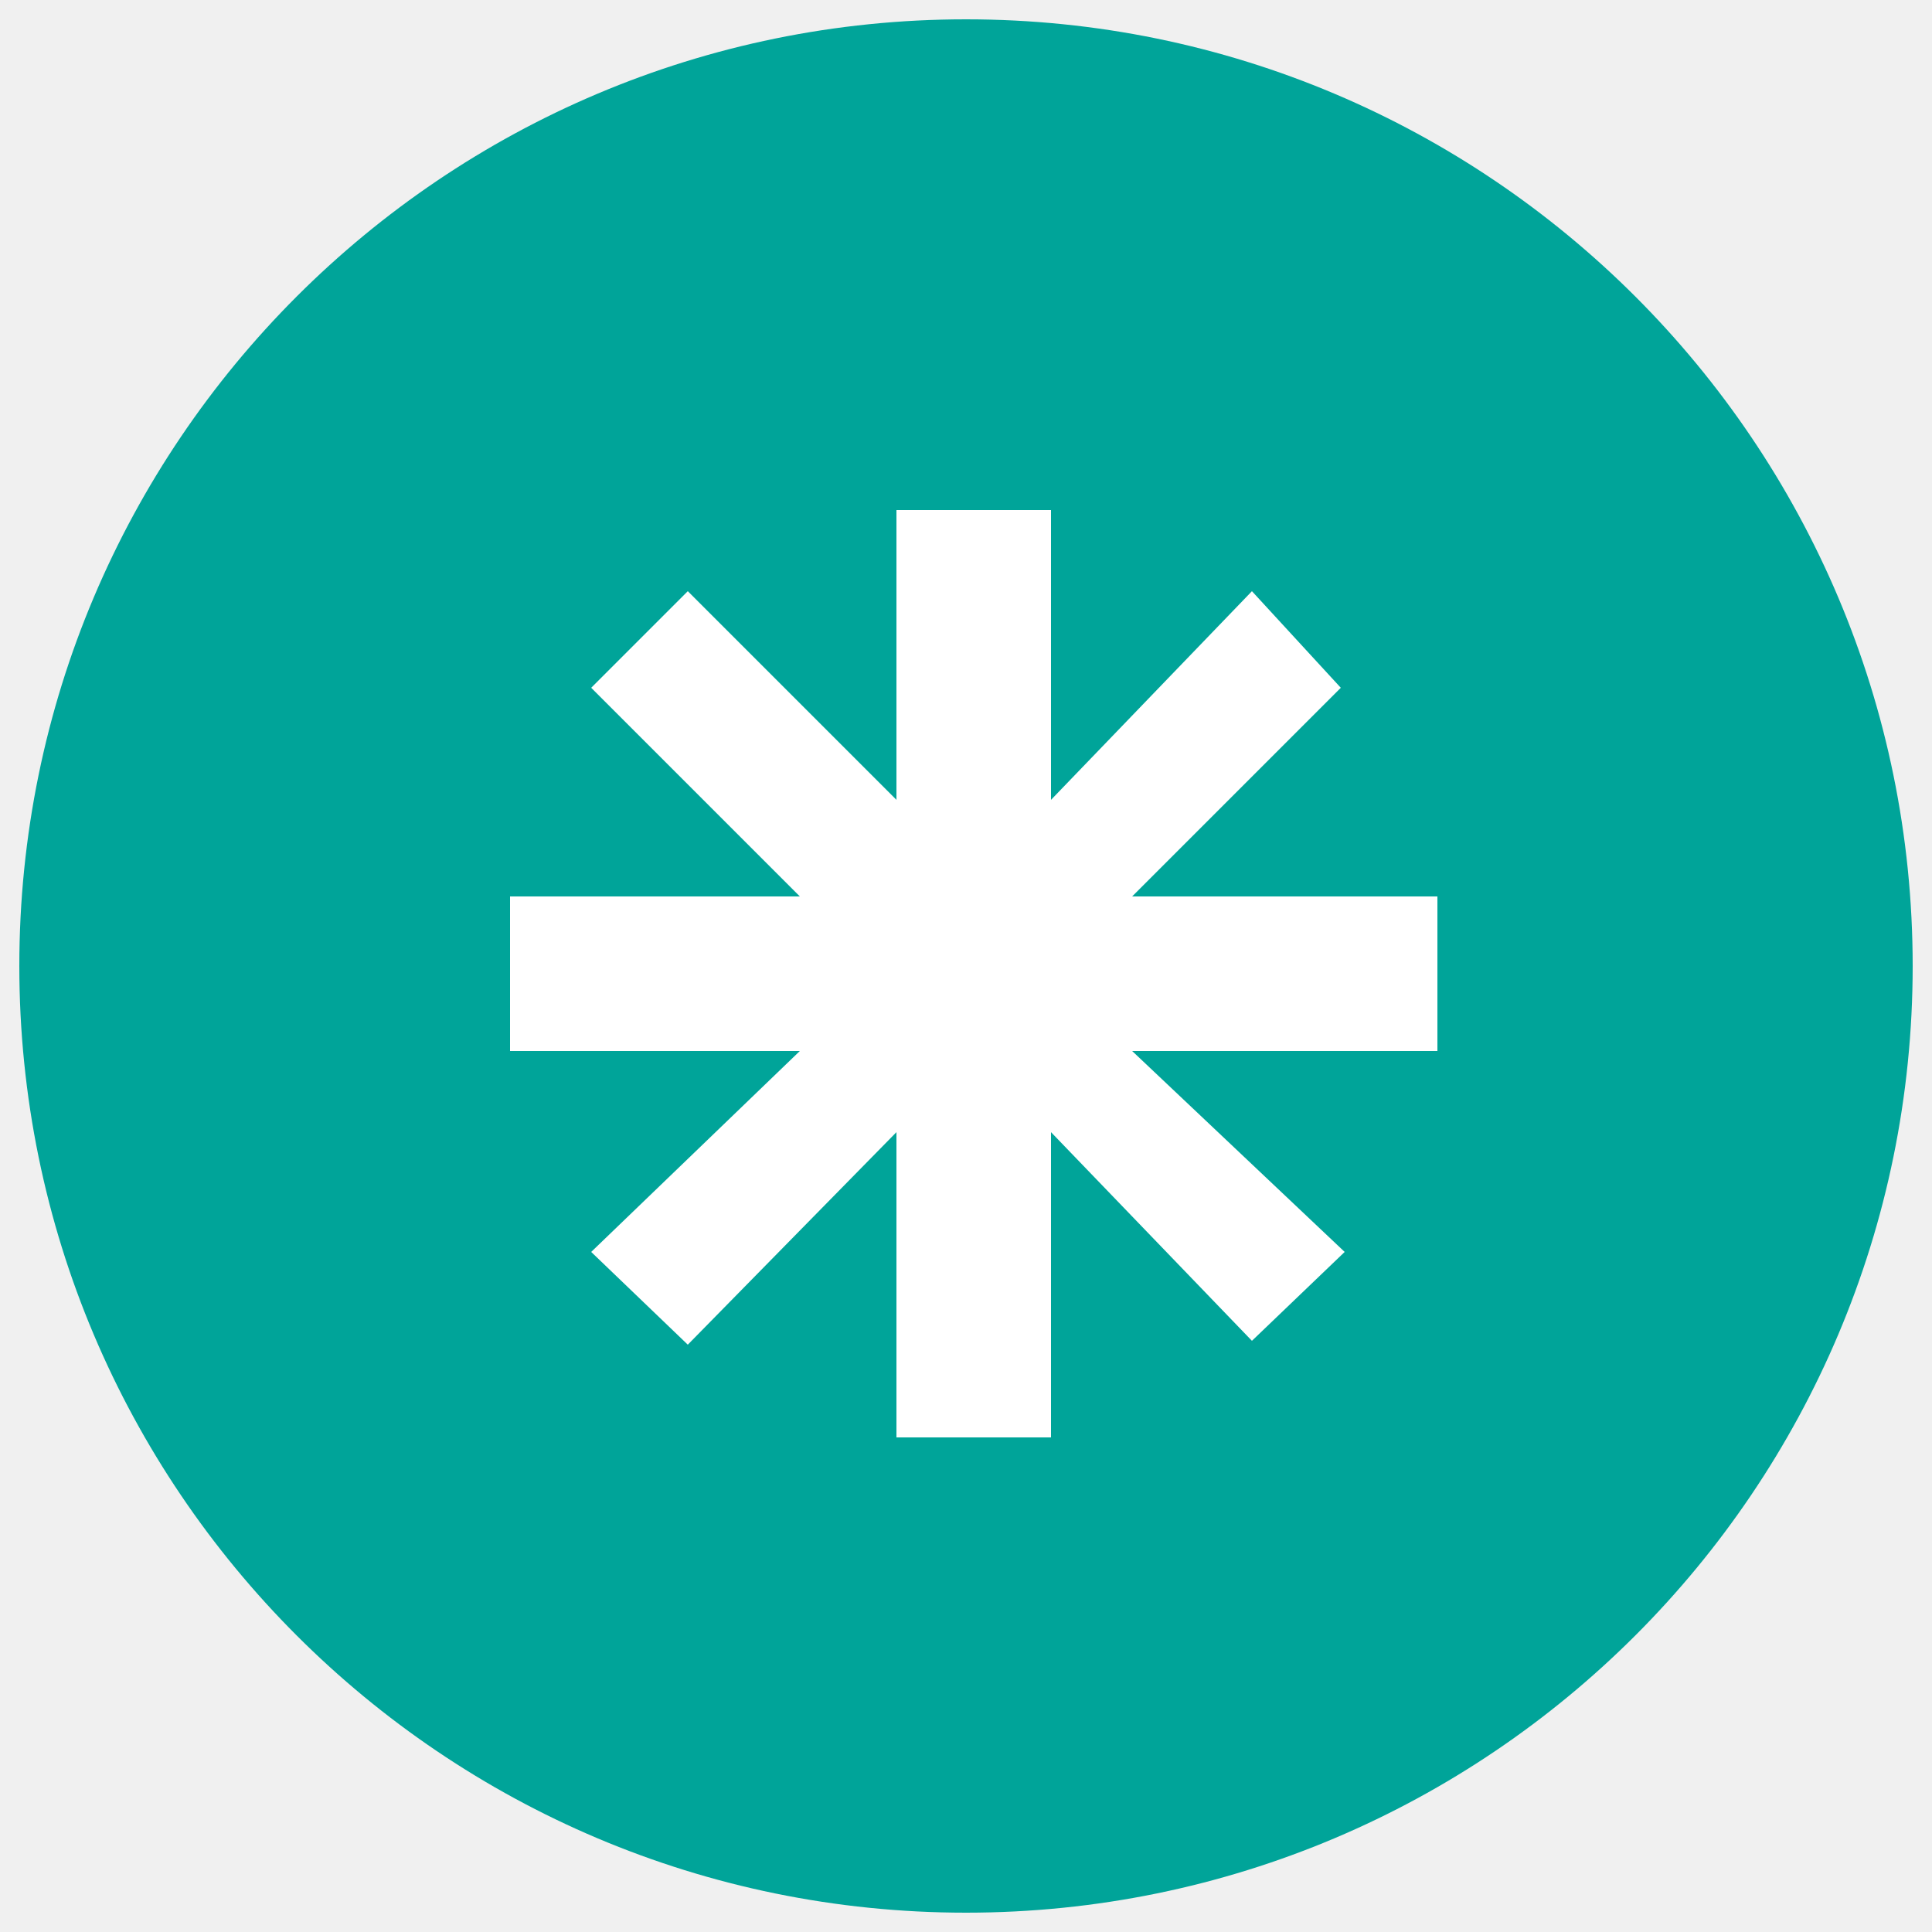
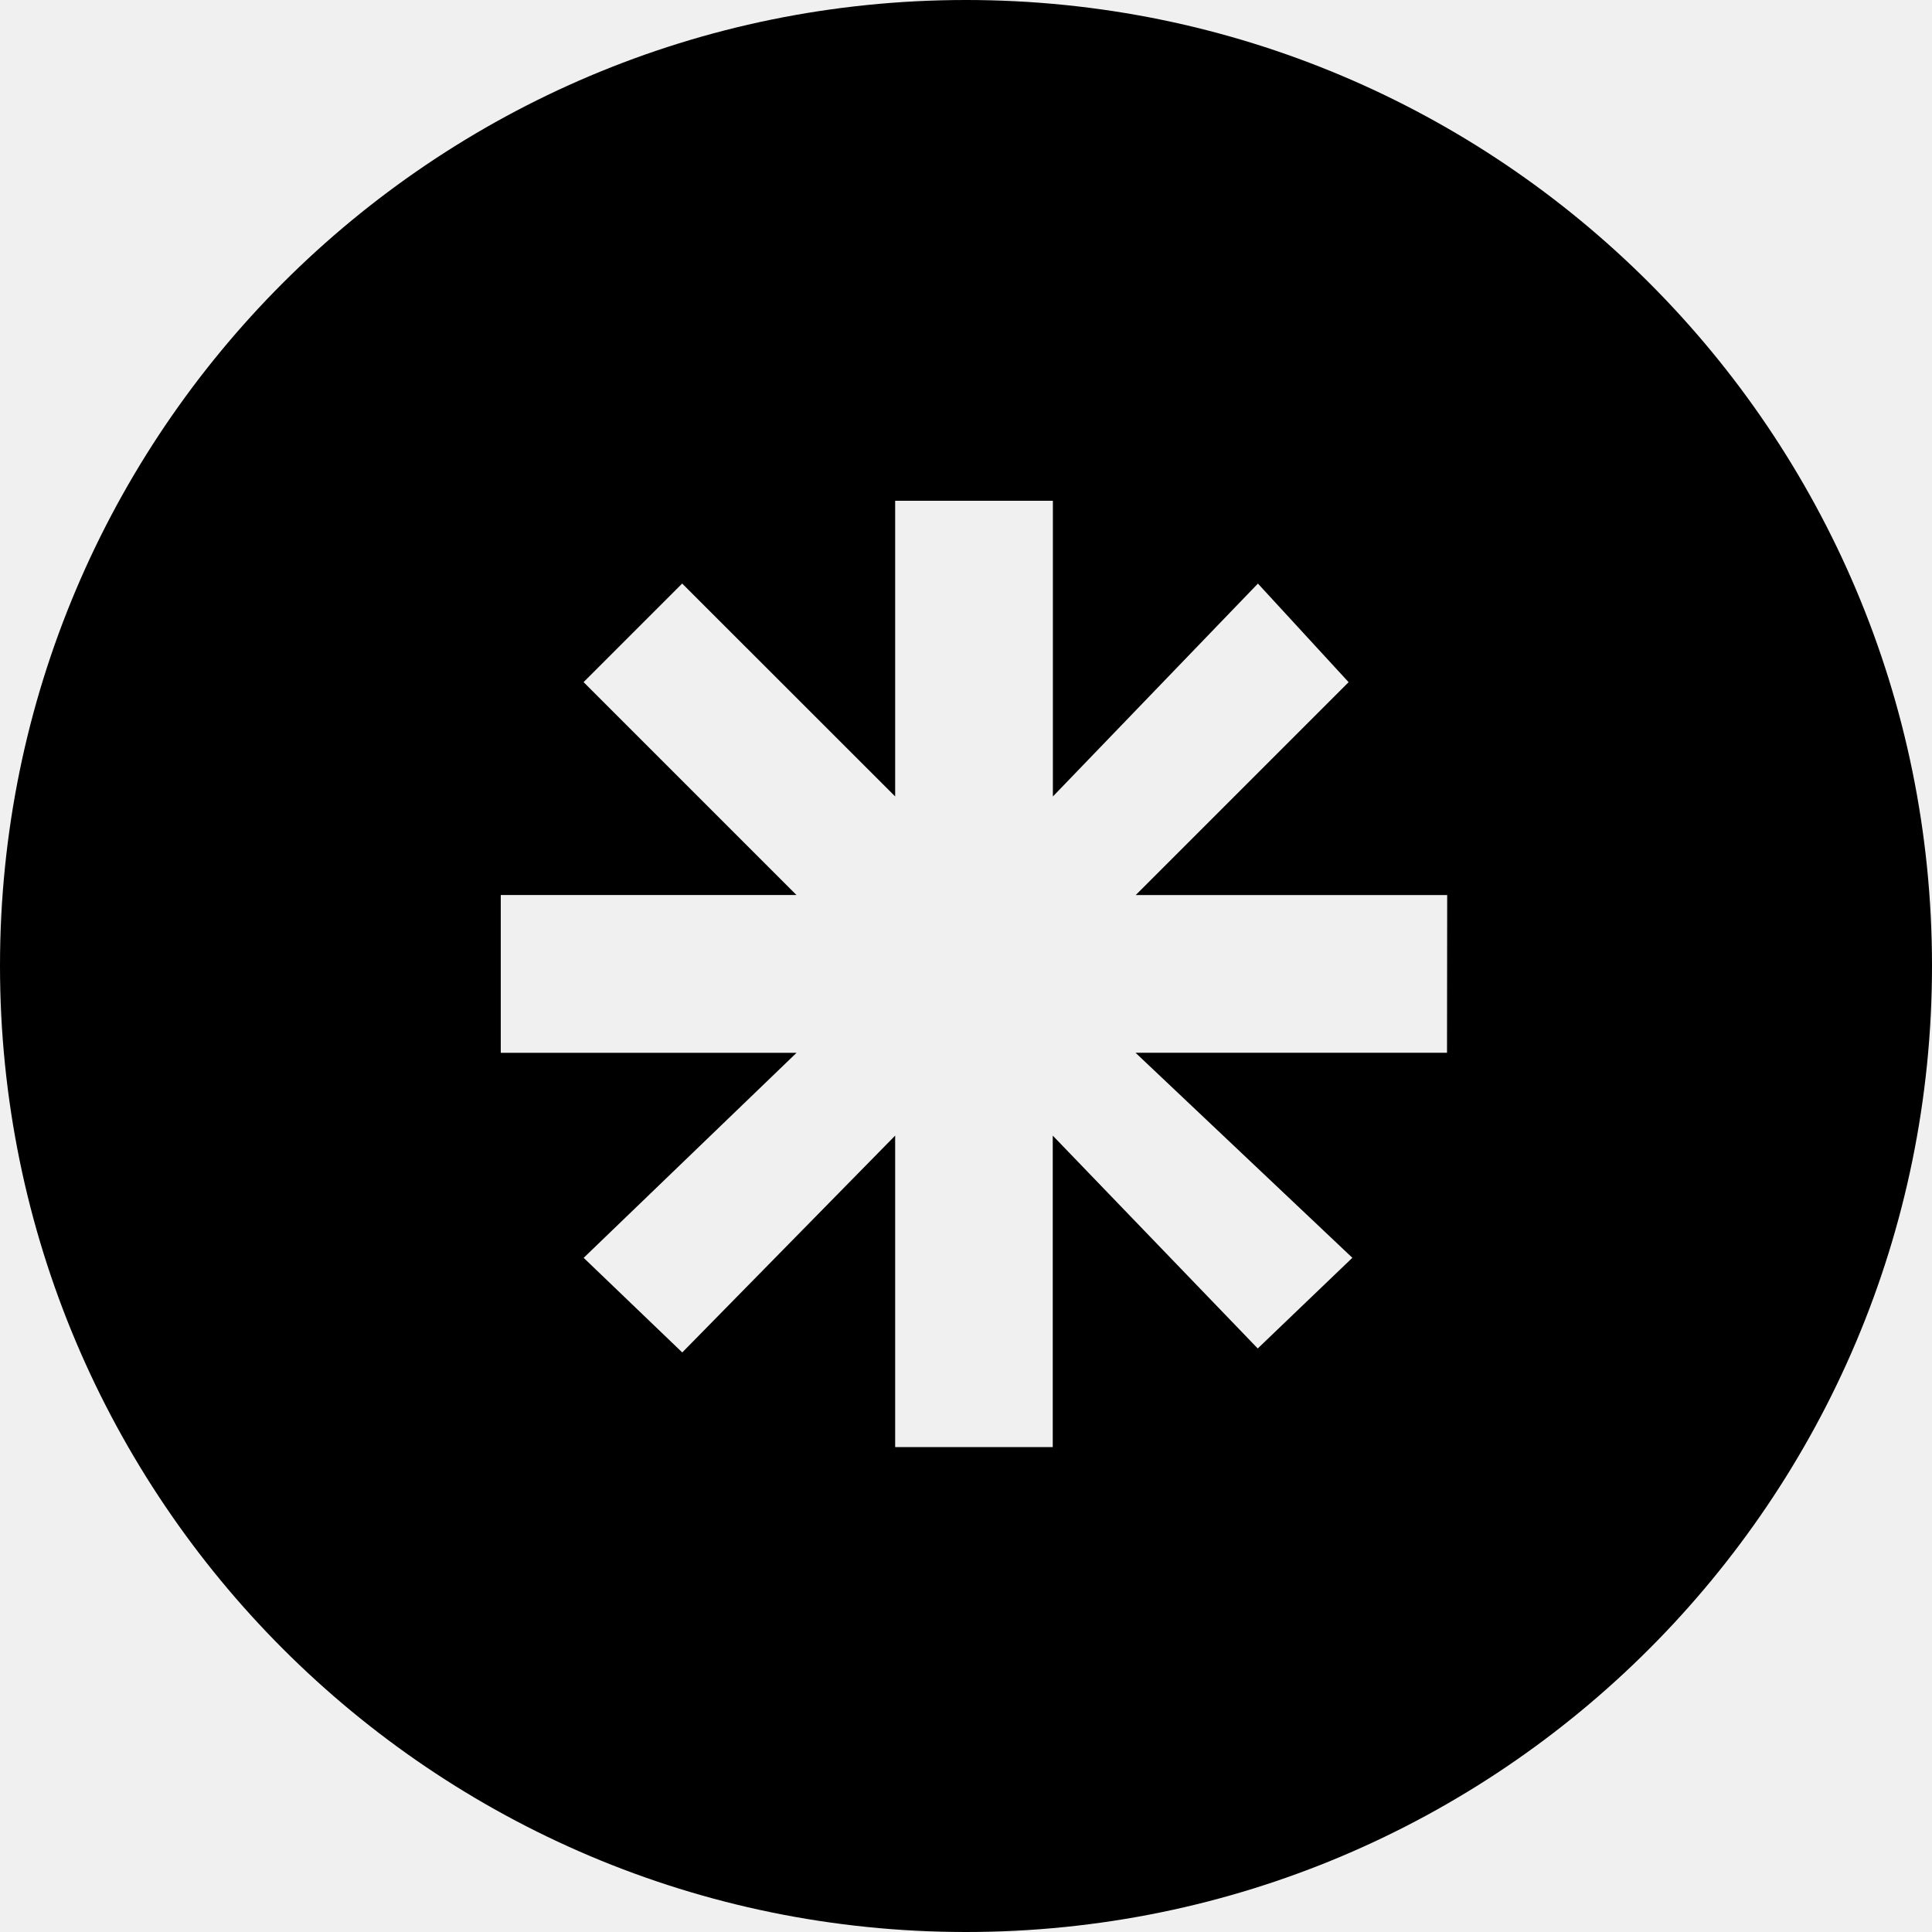
- <svg xmlns="http://www.w3.org/2000/svg" version="1.1" id="Layer_2" x="0px" y="0px" viewBox="0 0 50 50" style="enable-background:new 0 0 50 50;" xml:space="preserve">
-   <style type="text/css">
- 	.st0{fill:#00A499;}
- 	.st1{fill:#FFFFFF;}
- </style>
-   <g>
-     <circle class="st0" cx="25" cy="25" r="24.5" />
-     <polygon class="st1" points="37.2,23.2 29.3,23.2 34.7,17.8 32.4,15.3 27.2,20.7 27.2,13.2 23.2,13.2 23.2,20.7 17.8,15.3    15.3,17.8 20.7,23.2 13.2,23.2 13.2,27.2 20.7,27.2 15.3,32.4 17.8,34.8 23.2,29.3 23.2,37.2 27.2,37.2 27.2,29.3 32.4,34.7    34.8,32.4 29.3,27.2 37.2,27.2  " />
-   </g>
+ <svg xmlns="http://www.w3.org/2000/svg" id="Layer_2" data-name="Layer 2" viewBox="0 0 432.3 432.3">
+   <path d="M255.85,39.9C136.47,39.9,39.7,136.67,39.7,256s96.77,216.2,216.15,216.2S472,375.43,472,256,375.23,39.9,255.85,39.9ZM363.48,275.46h-69.7l48.52,45.88-21.17,20.29L275.26,294v69.7H240V294l-47.64,48.52L170.3,321.35l47.64-45.88H151.75v-35.3h66.17l-47.64-47.64,22.06-22.06L240,218.11V151.95h35.29v66.17l45.88-47.64,20.29,22.06-47.64,47.64h69.7Z" transform="translate(-39.7 -39.9)" />
</svg>
